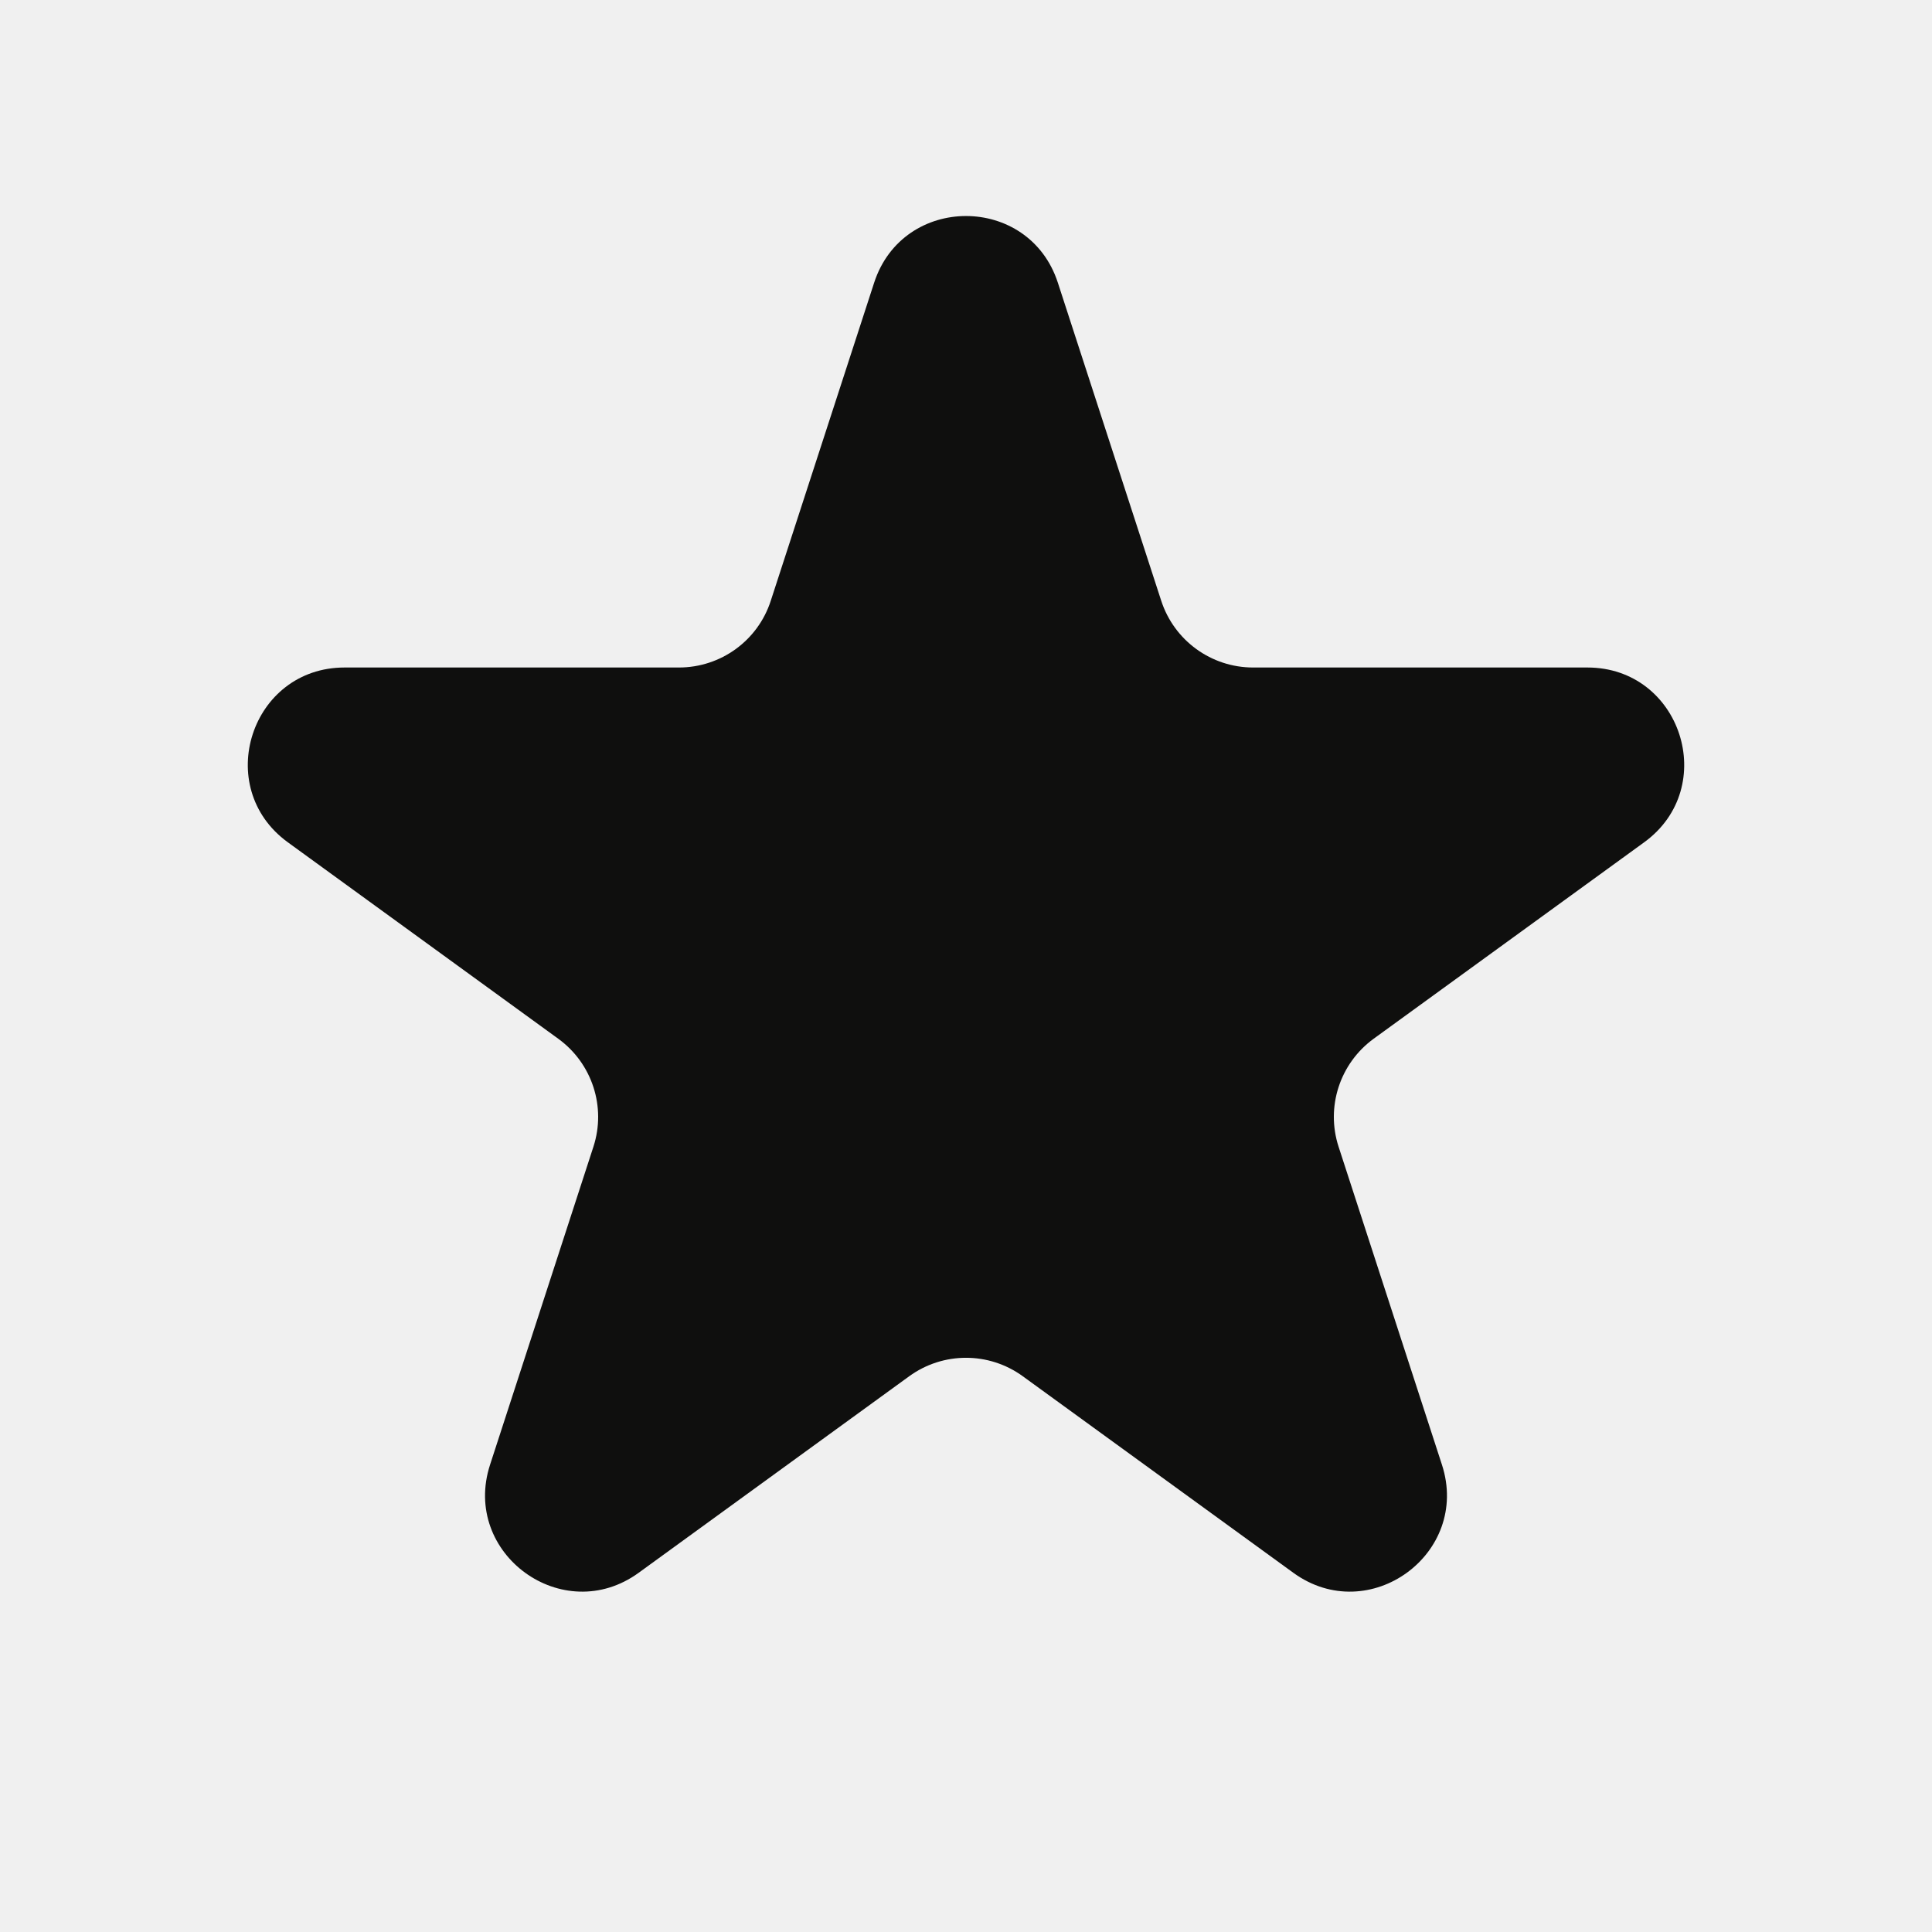
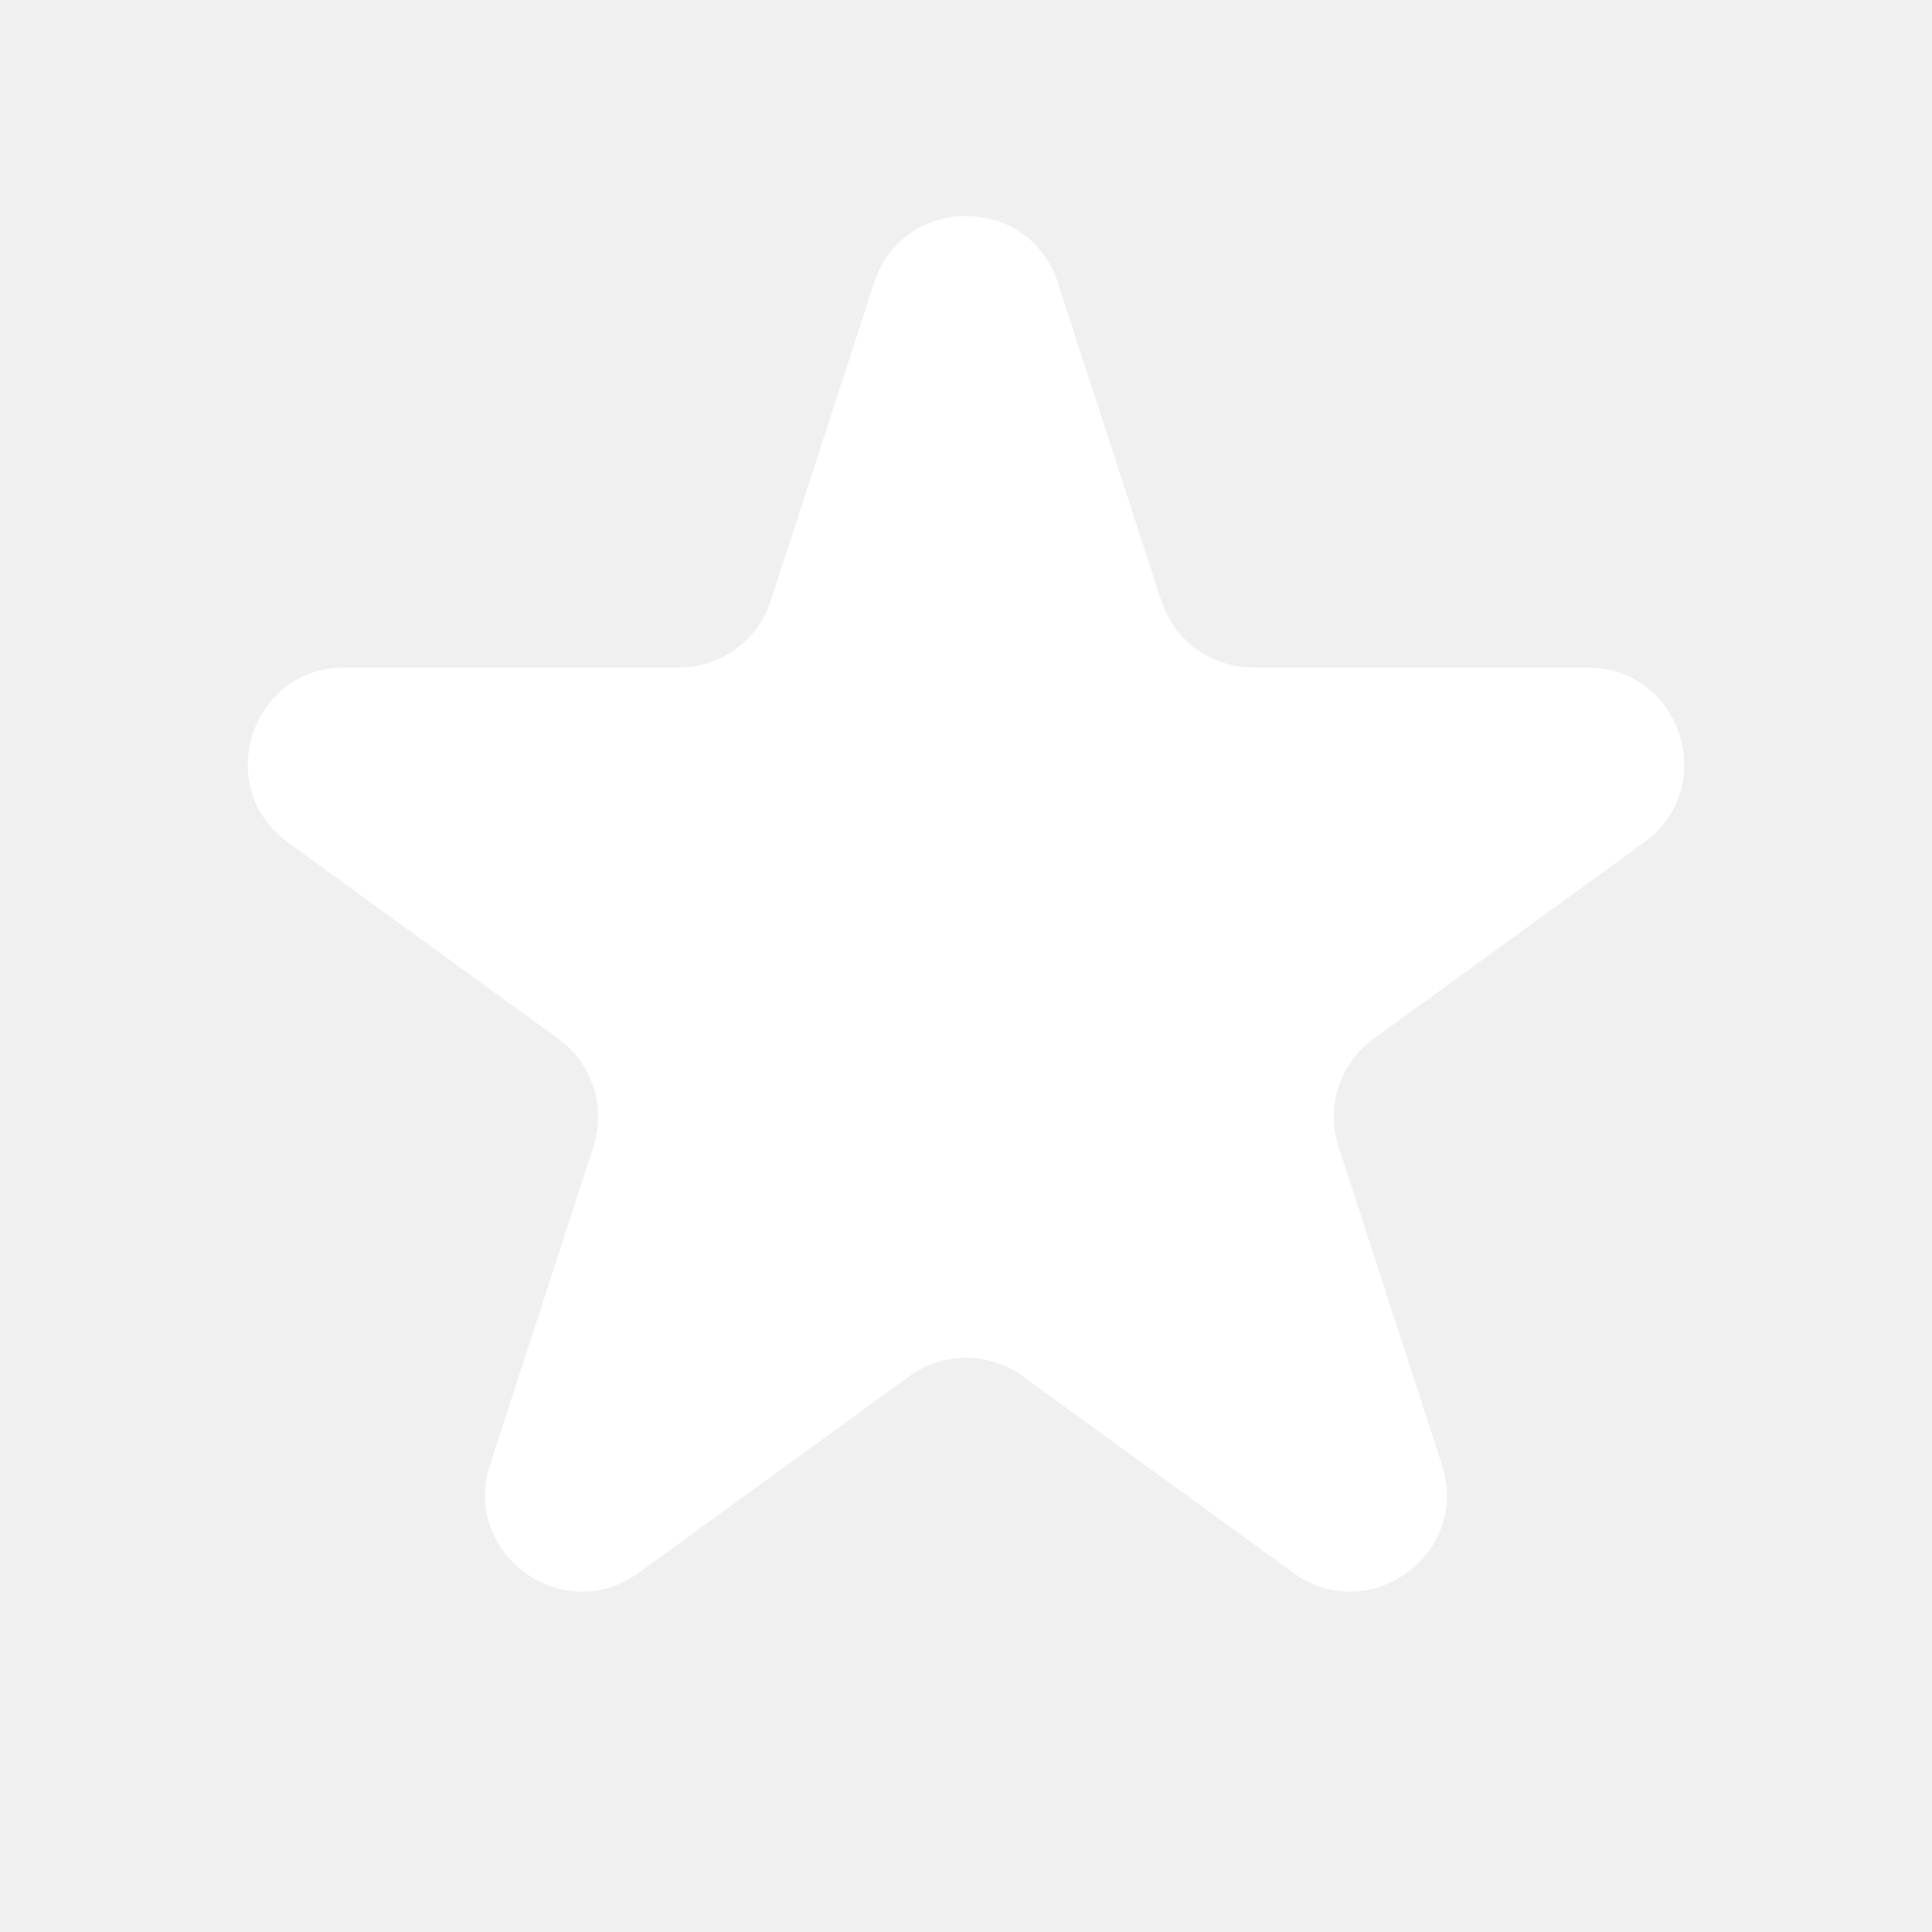
- <svg xmlns="http://www.w3.org/2000/svg" width="20" height="20" viewBox="0 0 20 20" fill="none">
-   <path d="M9.049 2.927C9.348 2.006 10.652 2.006 10.951 2.927L12.021 6.219C12.155 6.631 12.539 6.91 12.972 6.91H16.433C17.402 6.91 17.804 8.149 17.021 8.719L14.22 10.753C13.87 11.008 13.723 11.459 13.857 11.871L14.927 15.163C15.226 16.084 14.172 16.851 13.388 16.281L10.588 14.247C10.237 13.992 9.763 13.992 9.412 14.247L6.612 16.281C5.828 16.851 4.774 16.084 5.073 15.163L6.143 11.871C6.277 11.459 6.13 11.008 5.779 10.753L2.979 8.719C2.196 8.149 2.598 6.91 3.567 6.91H7.028C7.462 6.91 7.846 6.631 7.979 6.219L9.049 2.927Z" fill="#0F0F0E" />
+ <svg xmlns="http://www.w3.org/2000/svg" width="20" height="20" viewBox="0 0 20 20" fill="current">
+   <path d="M9.049 2.927C9.348 2.006 10.652 2.006 10.951 2.927L12.021 6.219C12.155 6.631 12.539 6.91 12.972 6.91H16.433C17.402 6.91 17.804 8.149 17.021 8.719L14.22 10.753C13.87 11.008 13.723 11.459 13.857 11.871L14.927 15.163C15.226 16.084 14.172 16.851 13.388 16.281L10.588 14.247C10.237 13.992 9.763 13.992 9.412 14.247L6.612 16.281C5.828 16.851 4.774 16.084 5.073 15.163L6.143 11.871C6.277 11.459 6.13 11.008 5.779 10.753L2.979 8.719C2.196 8.149 2.598 6.91 3.567 6.91H7.028C7.462 6.91 7.846 6.631 7.979 6.219L9.049 2.927Z" fill="white" />
</svg>
